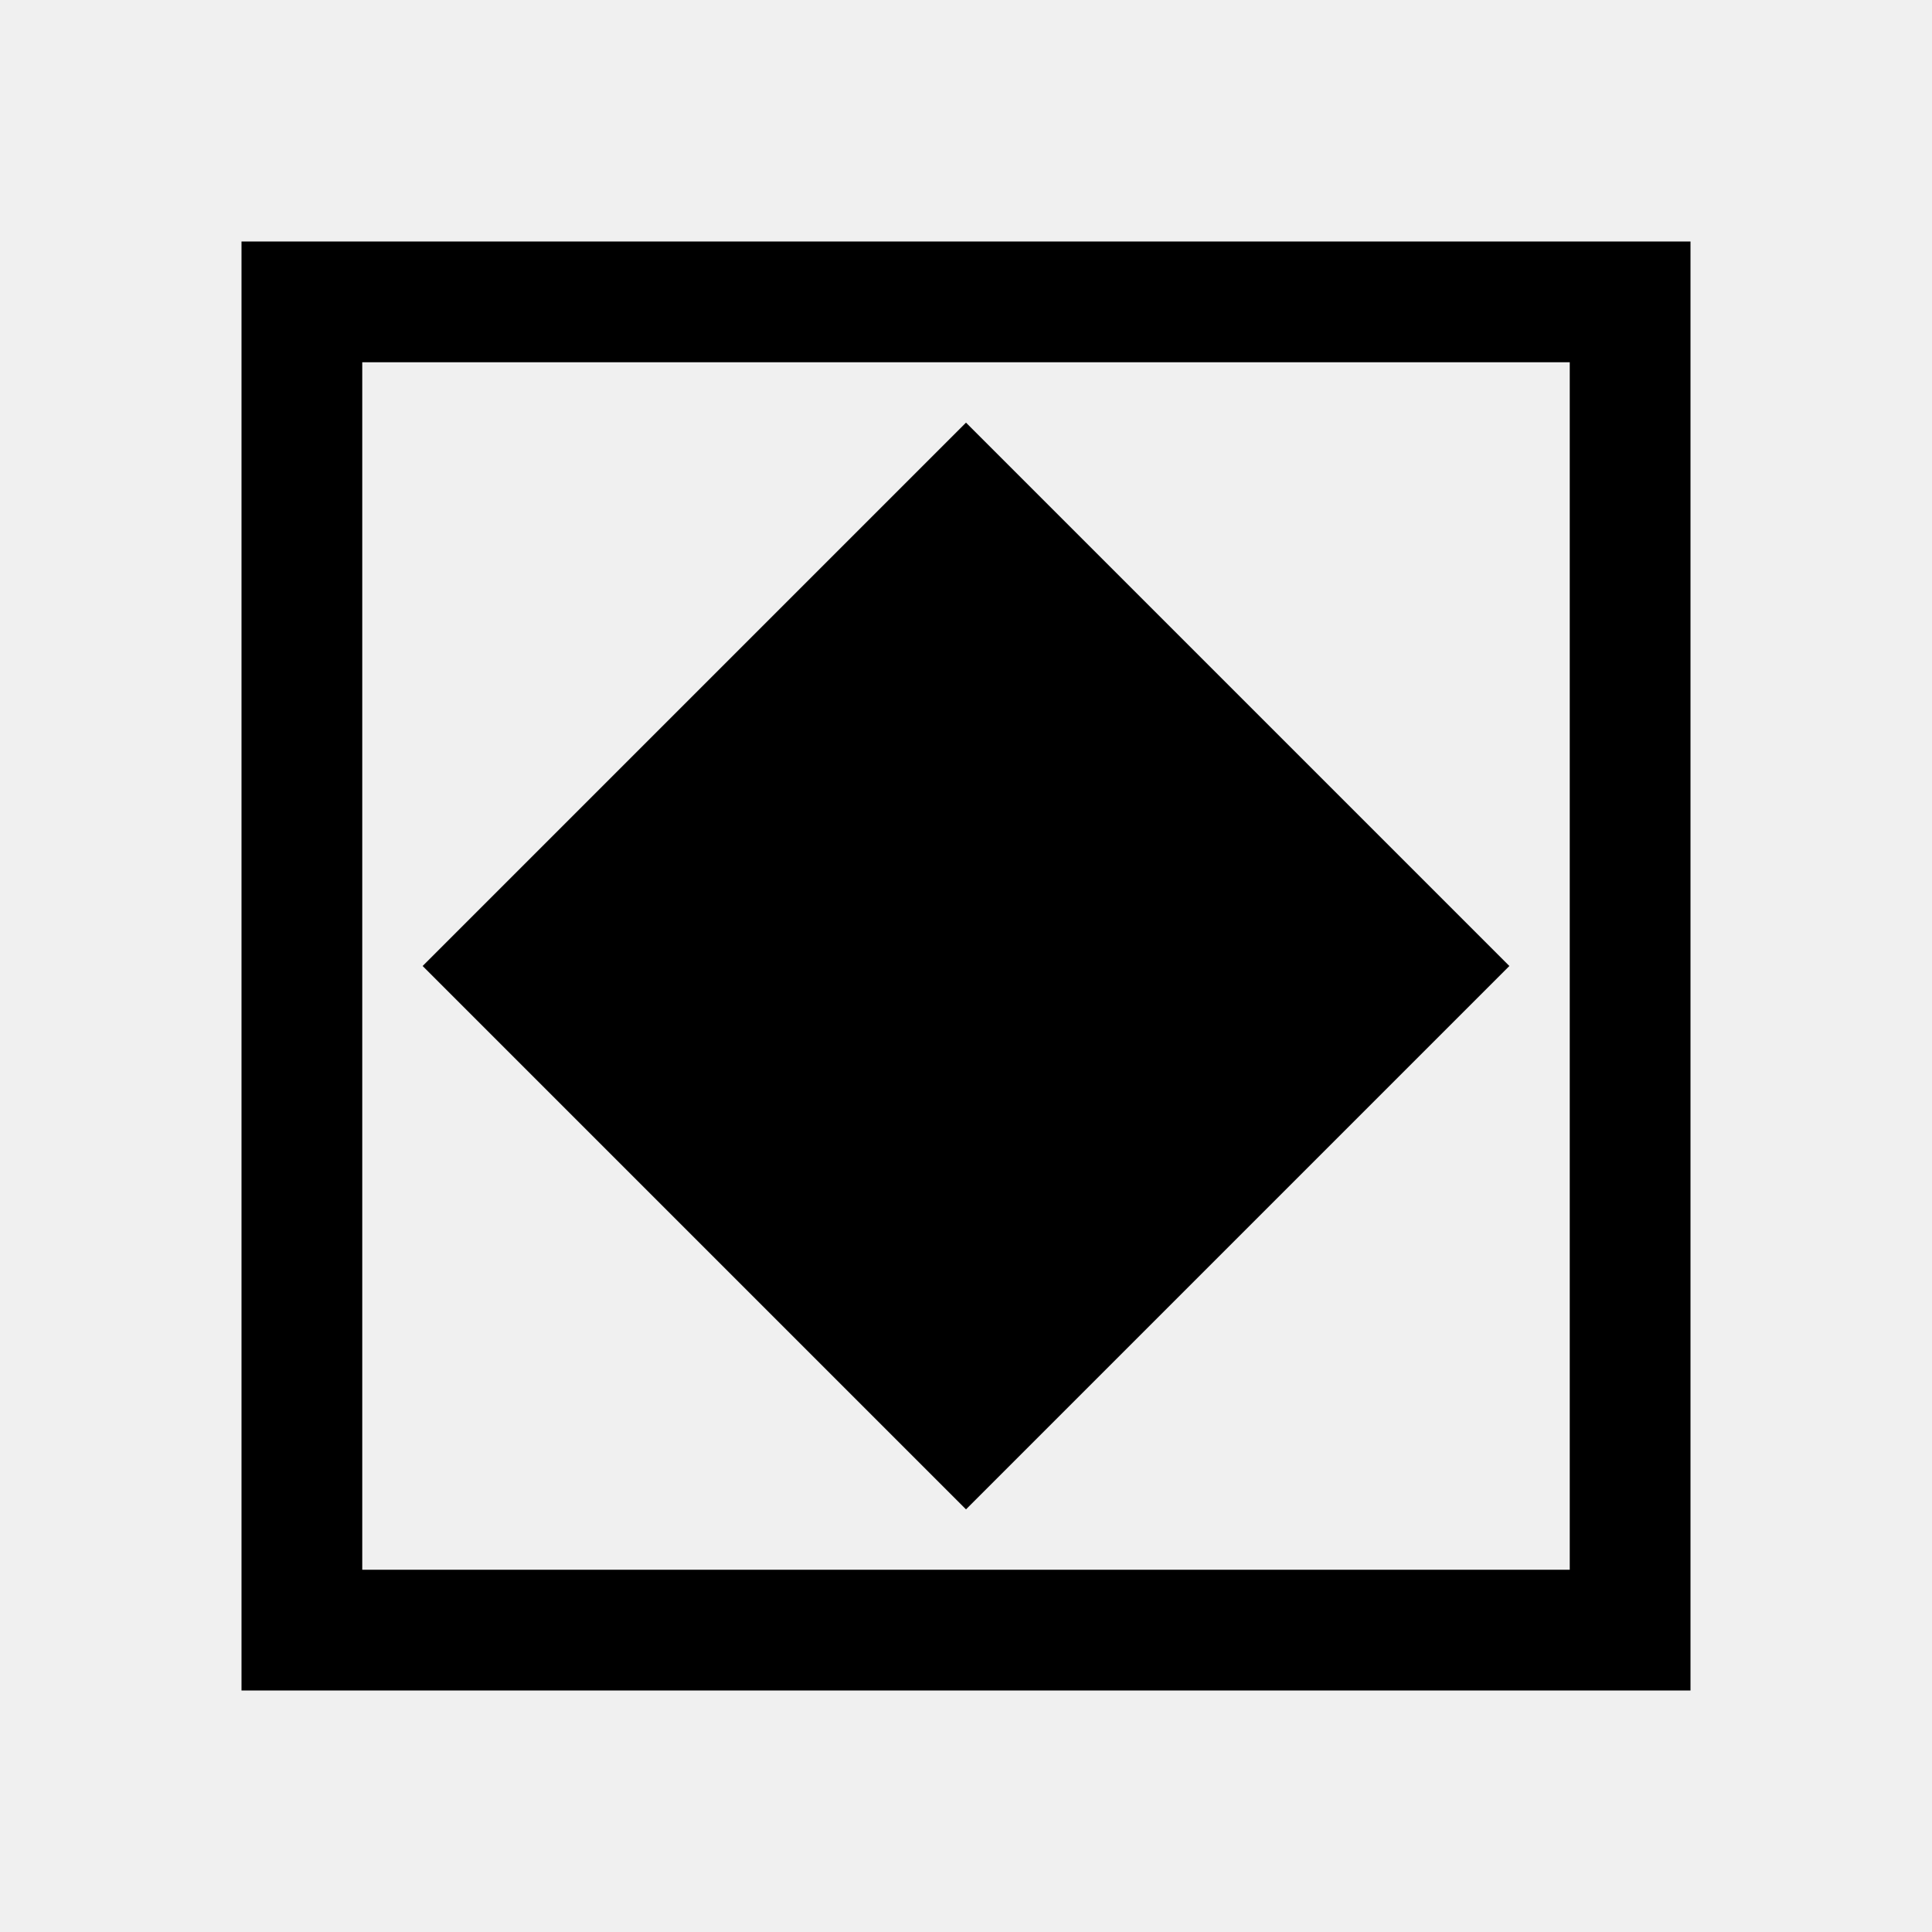
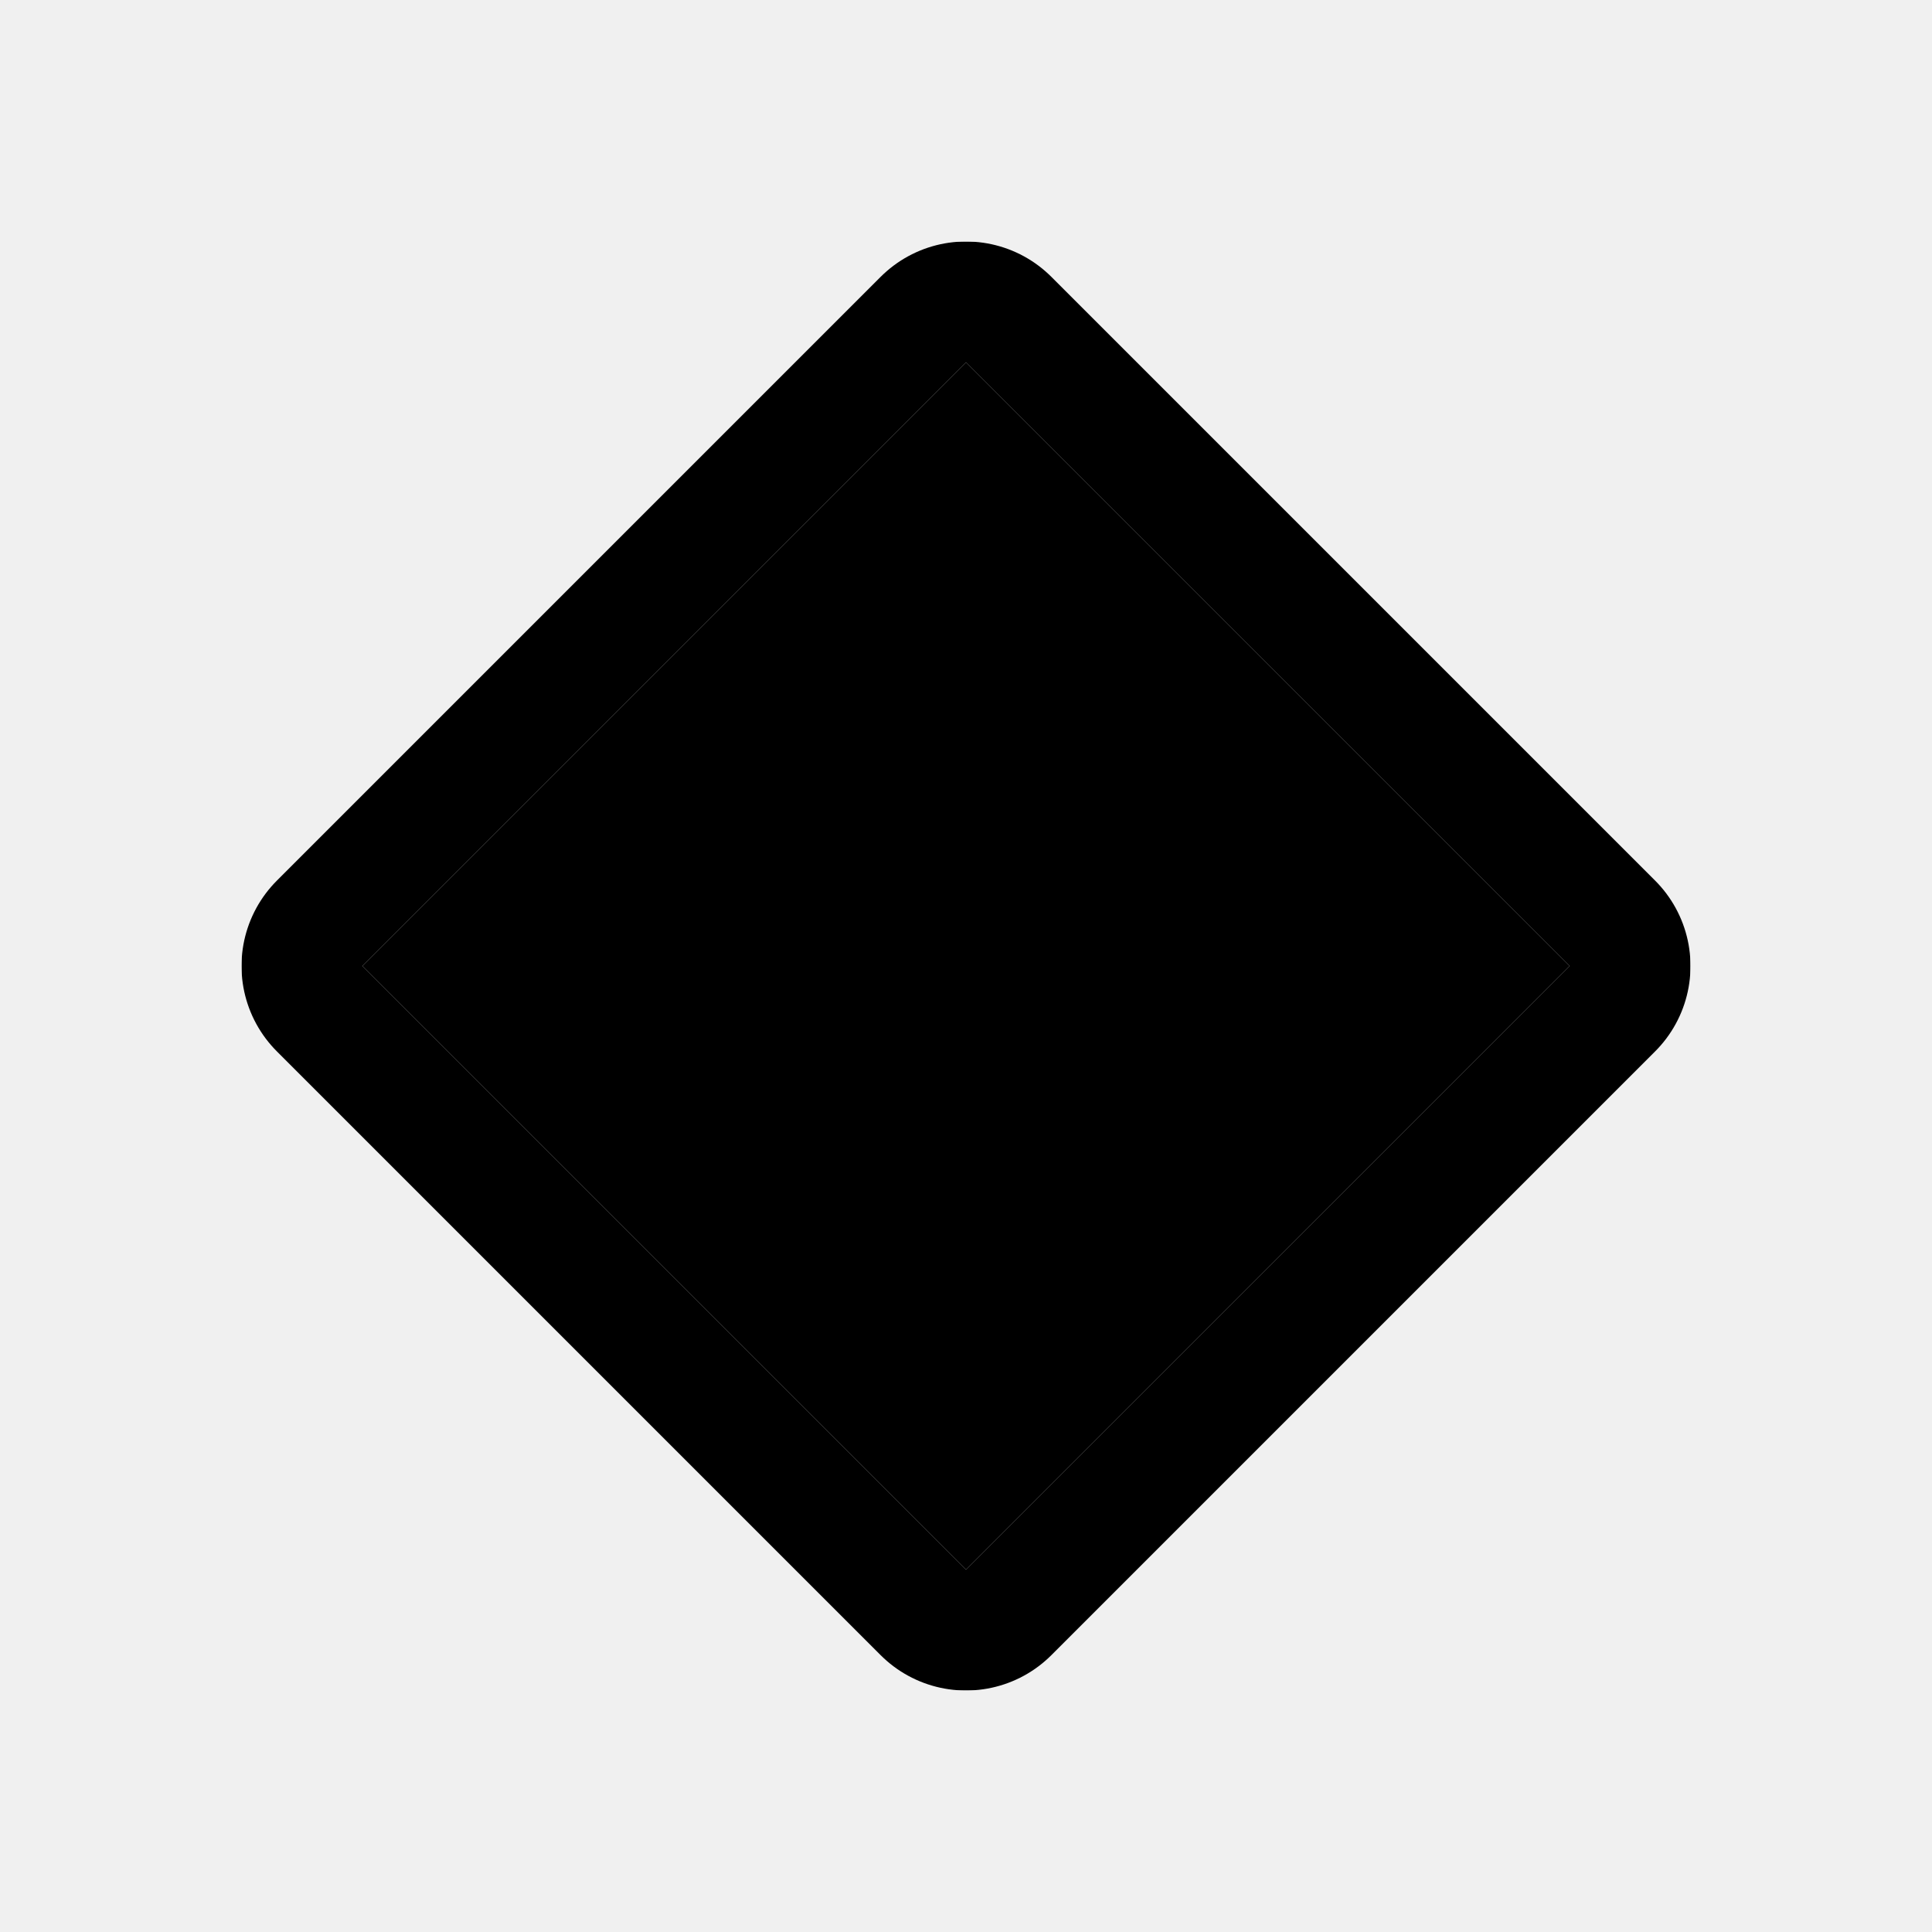
- <svg xmlns="http://www.w3.org/2000/svg" width="16" height="16" viewBox="0 0 16 16" fill="#000" stroke="none">
-   <rect x="2.500" y="2.500" width="11.000" height="11.000" fill="none" stroke="#000" stroke-width="1" />
-   <path d="M8.000 3.500 L12.500 8.000 L8.000 12.500 L3.500 8.000 Z" />
+ <svg xmlns="http://www.w3.org/2000/svg" width="16" height="16" viewBox="0 0 16 16" fill="none">
+   <path d="M3 8L8 3L13 8L8 13L3 8Z" fill="black" />
+   <mask id="stroke0_840_549" maskUnits="userSpaceOnUse" x="2" y="2" width="12" height="12" fill="black">
+     <rect fill="white" x="2" y="2" width="12" height="12" />
+     <path d="M3 8L8 3L13 8L8 13L3 8Z" />
+   </mask>
+   <path d="M3 8L8 3L13 8L8 13L3 8Z" stroke-width="2" stroke-linejoin="round" stroke="black" mask="url(#stroke0_840_549)" />
</svg>
